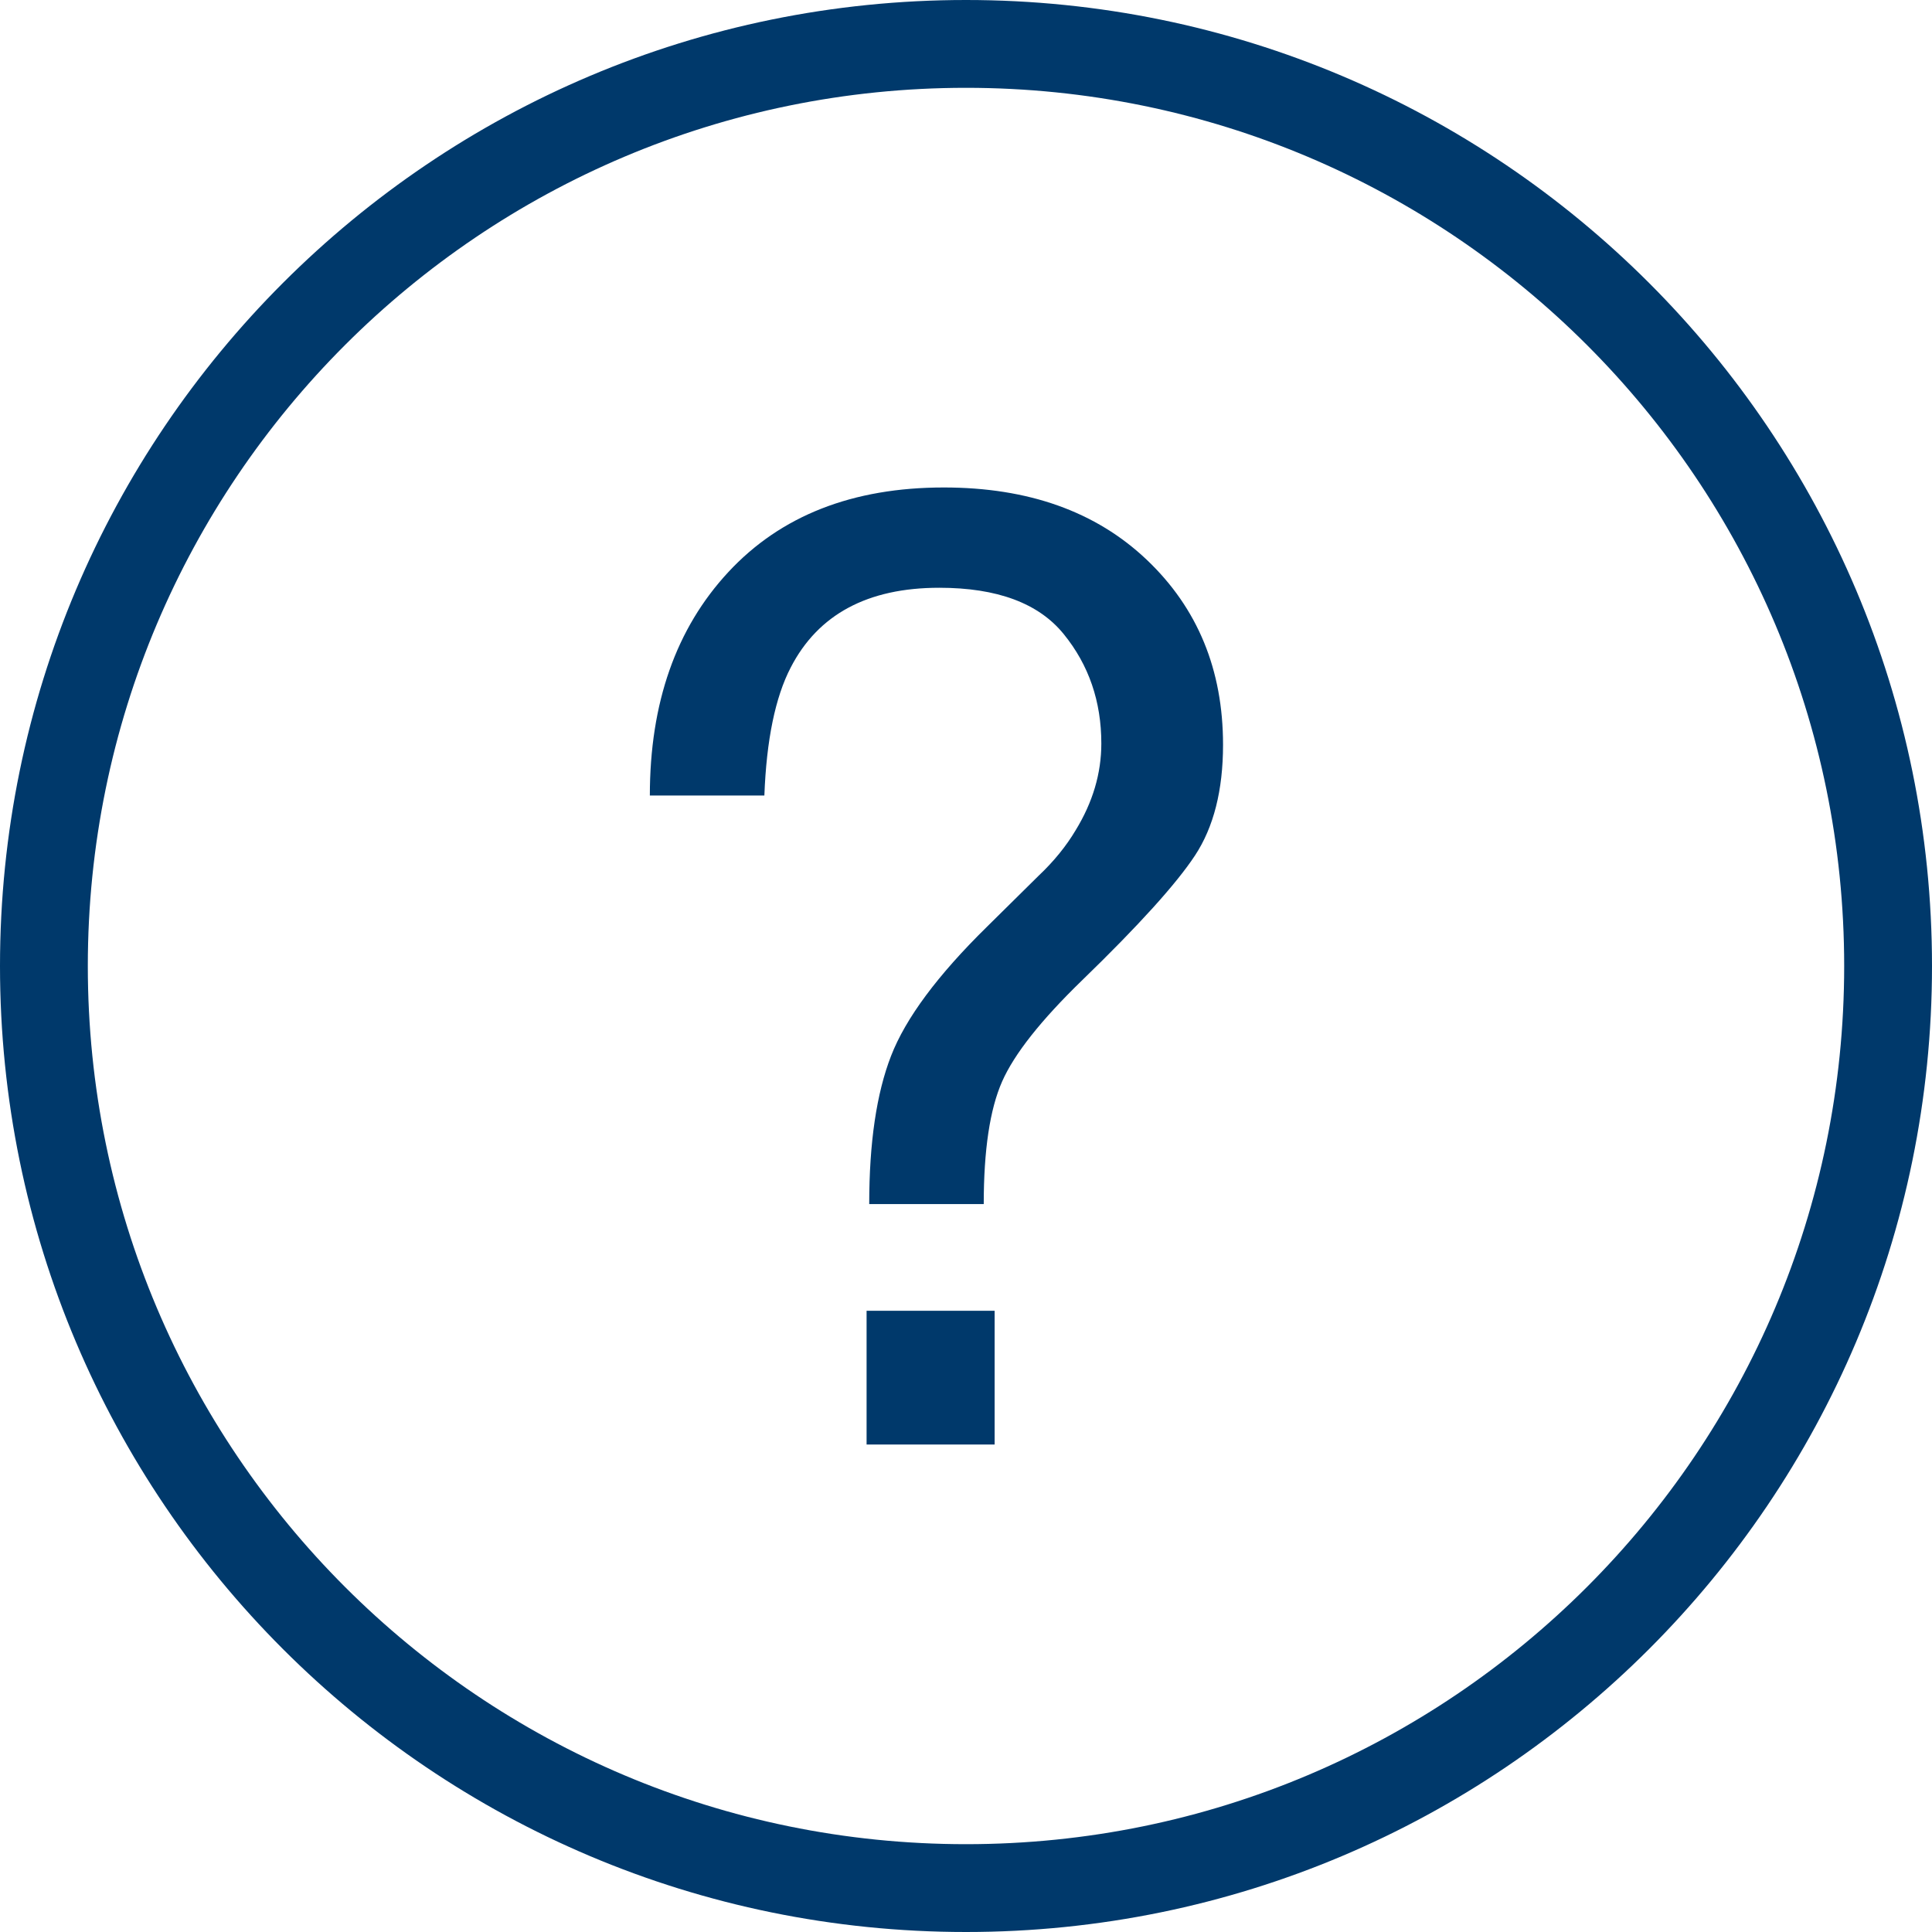
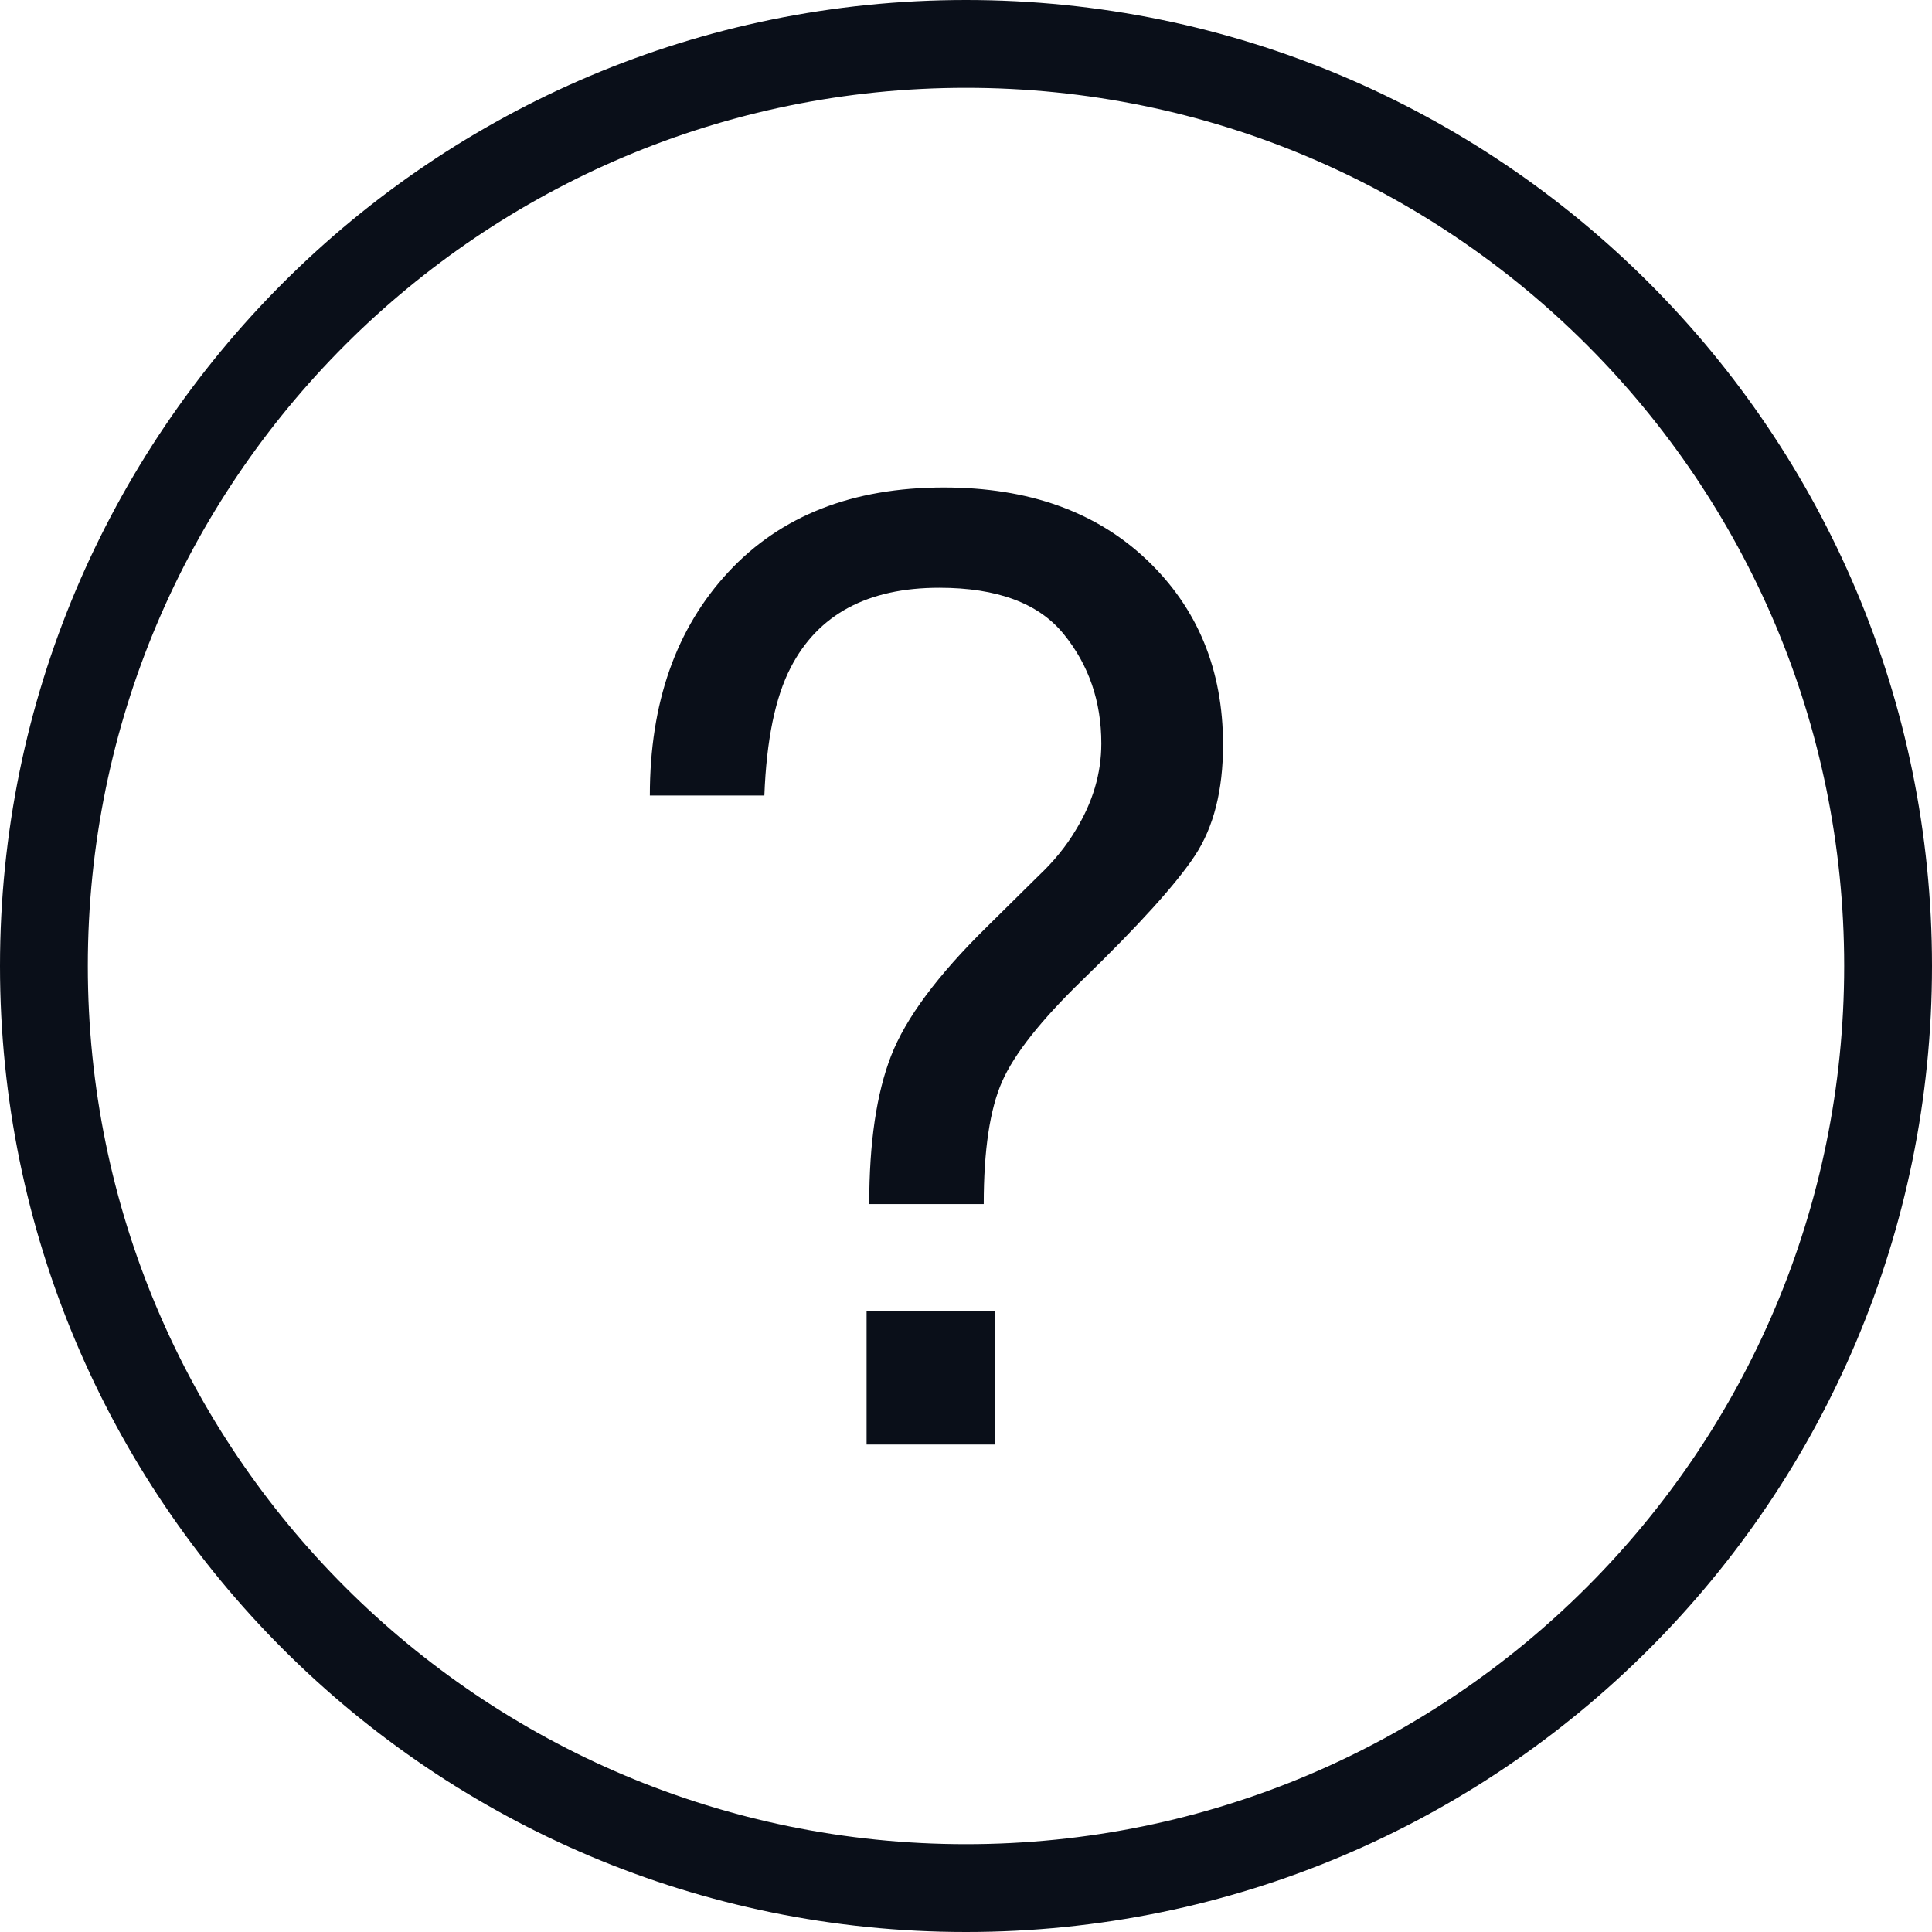
<svg xmlns="http://www.w3.org/2000/svg" version="1.1" id="Capa_1" x="0px" y="0px" width="612px" height="612px" viewBox="0 0 612 612" style="enable-background:new 0 0 612 612;" xml:space="preserve">
  <g>
    <g>
-       <path d="M230.724,181.208c-2.393,2.587-3.95,4.256-5.119,5.508C227.775,184.379,230.724,181.208,230.724,181.208z" fill="#00396b" />
-       <path d="M336.962,200.875c7.956,9.792,11.906,21.337,11.906,34.634c0,9.514-2.727,18.666-8.151,27.512    c-2.977,5.007-6.898,9.848-11.795,14.465l-16.301,16.107c-15.634,15.356-25.732,28.958-30.35,40.865    c-4.618,11.878-6.927,27.54-6.927,46.957h36.275c0-17.108,1.947-30.044,5.814-38.807c3.866-8.763,12.323-19.444,25.37-32.102    c17.942-17.387,29.849-30.572,35.746-39.53s8.874-20.641,8.874-35.051c0-23.756-8.039-43.285-24.146-58.585    c-16.106-15.3-37.526-22.922-64.288-22.922c-28.931,0-51.686,8.929-68.266,26.789s-24.87,41.449-24.87,70.797h36.275    c0.667-17.665,3.478-31.184,8.346-40.559c8.679-16.83,24.369-25.259,47.068-25.259    C315.875,186.187,329.033,191.083,336.962,200.875z" fill="#00396b" />
-       <path d="M612,306C612,137.004,474.995,0,306,0C137.004,0,0,137.004,0,306c0,168.995,137.004,306,306,306    C474.995,612,612,474.995,612,306z M27.818,306C27.818,152.36,152.36,27.818,306,27.818S584.182,152.36,584.182,306    S459.64,584.182,306,584.182S27.818,459.64,27.818,306z" fill="#00396b" />
-       <rect x="274.51" y="415.214" width="40.559" height="42.367" fill="#00396b" />
+       <path d="M230.724,181.208c-2.393,2.587-3.95,4.256-5.119,5.508C227.775,184.379,230.724,181.208,230.724,181.208z" fill="#0a0f19" />
+       <path d="M336.962,200.875c7.956,9.792,11.906,21.337,11.906,34.634c0,9.514-2.727,18.666-8.151,27.512    c-2.977,5.007-6.898,9.848-11.795,14.465l-16.301,16.107c-15.634,15.356-25.732,28.958-30.35,40.865    c-4.618,11.878-6.927,27.54-6.927,46.957h36.275c0-17.108,1.947-30.044,5.814-38.807c3.866-8.763,12.323-19.444,25.37-32.102    c17.942-17.387,29.849-30.572,35.746-39.53s8.874-20.641,8.874-35.051c0-23.756-8.039-43.285-24.146-58.585    c-16.106-15.3-37.526-22.922-64.288-22.922c-28.931,0-51.686,8.929-68.266,26.789s-24.87,41.449-24.87,70.797h36.275    c0.667-17.665,3.478-31.184,8.346-40.559c8.679-16.83,24.369-25.259,47.068-25.259    C315.875,186.187,329.033,191.083,336.962,200.875z" fill="#0a0f19" />
+       <path d="M612,306C612,137.004,474.995,0,306,0C137.004,0,0,137.004,0,306c0,168.995,137.004,306,306,306    C474.995,612,612,474.995,612,306z M27.818,306C27.818,152.36,152.36,27.818,306,27.818S584.182,152.36,584.182,306    S459.64,584.182,306,584.182S27.818,459.64,27.818,306z" fill="#0a0f19" />
+       <rect x="274.51" y="415.214" width="40.559" height="42.367" fill="#0a0f19" />
    </g>
  </g>
  <g>
</g>
  <g>
</g>
  <g>
</g>
  <g>
</g>
  <g>
</g>
  <g>
</g>
  <g>
</g>
  <g>
</g>
  <g>
</g>
  <g>
</g>
  <g>
</g>
  <g>
</g>
  <g>
</g>
  <g>
</g>
  <g>
</g>
</svg>
